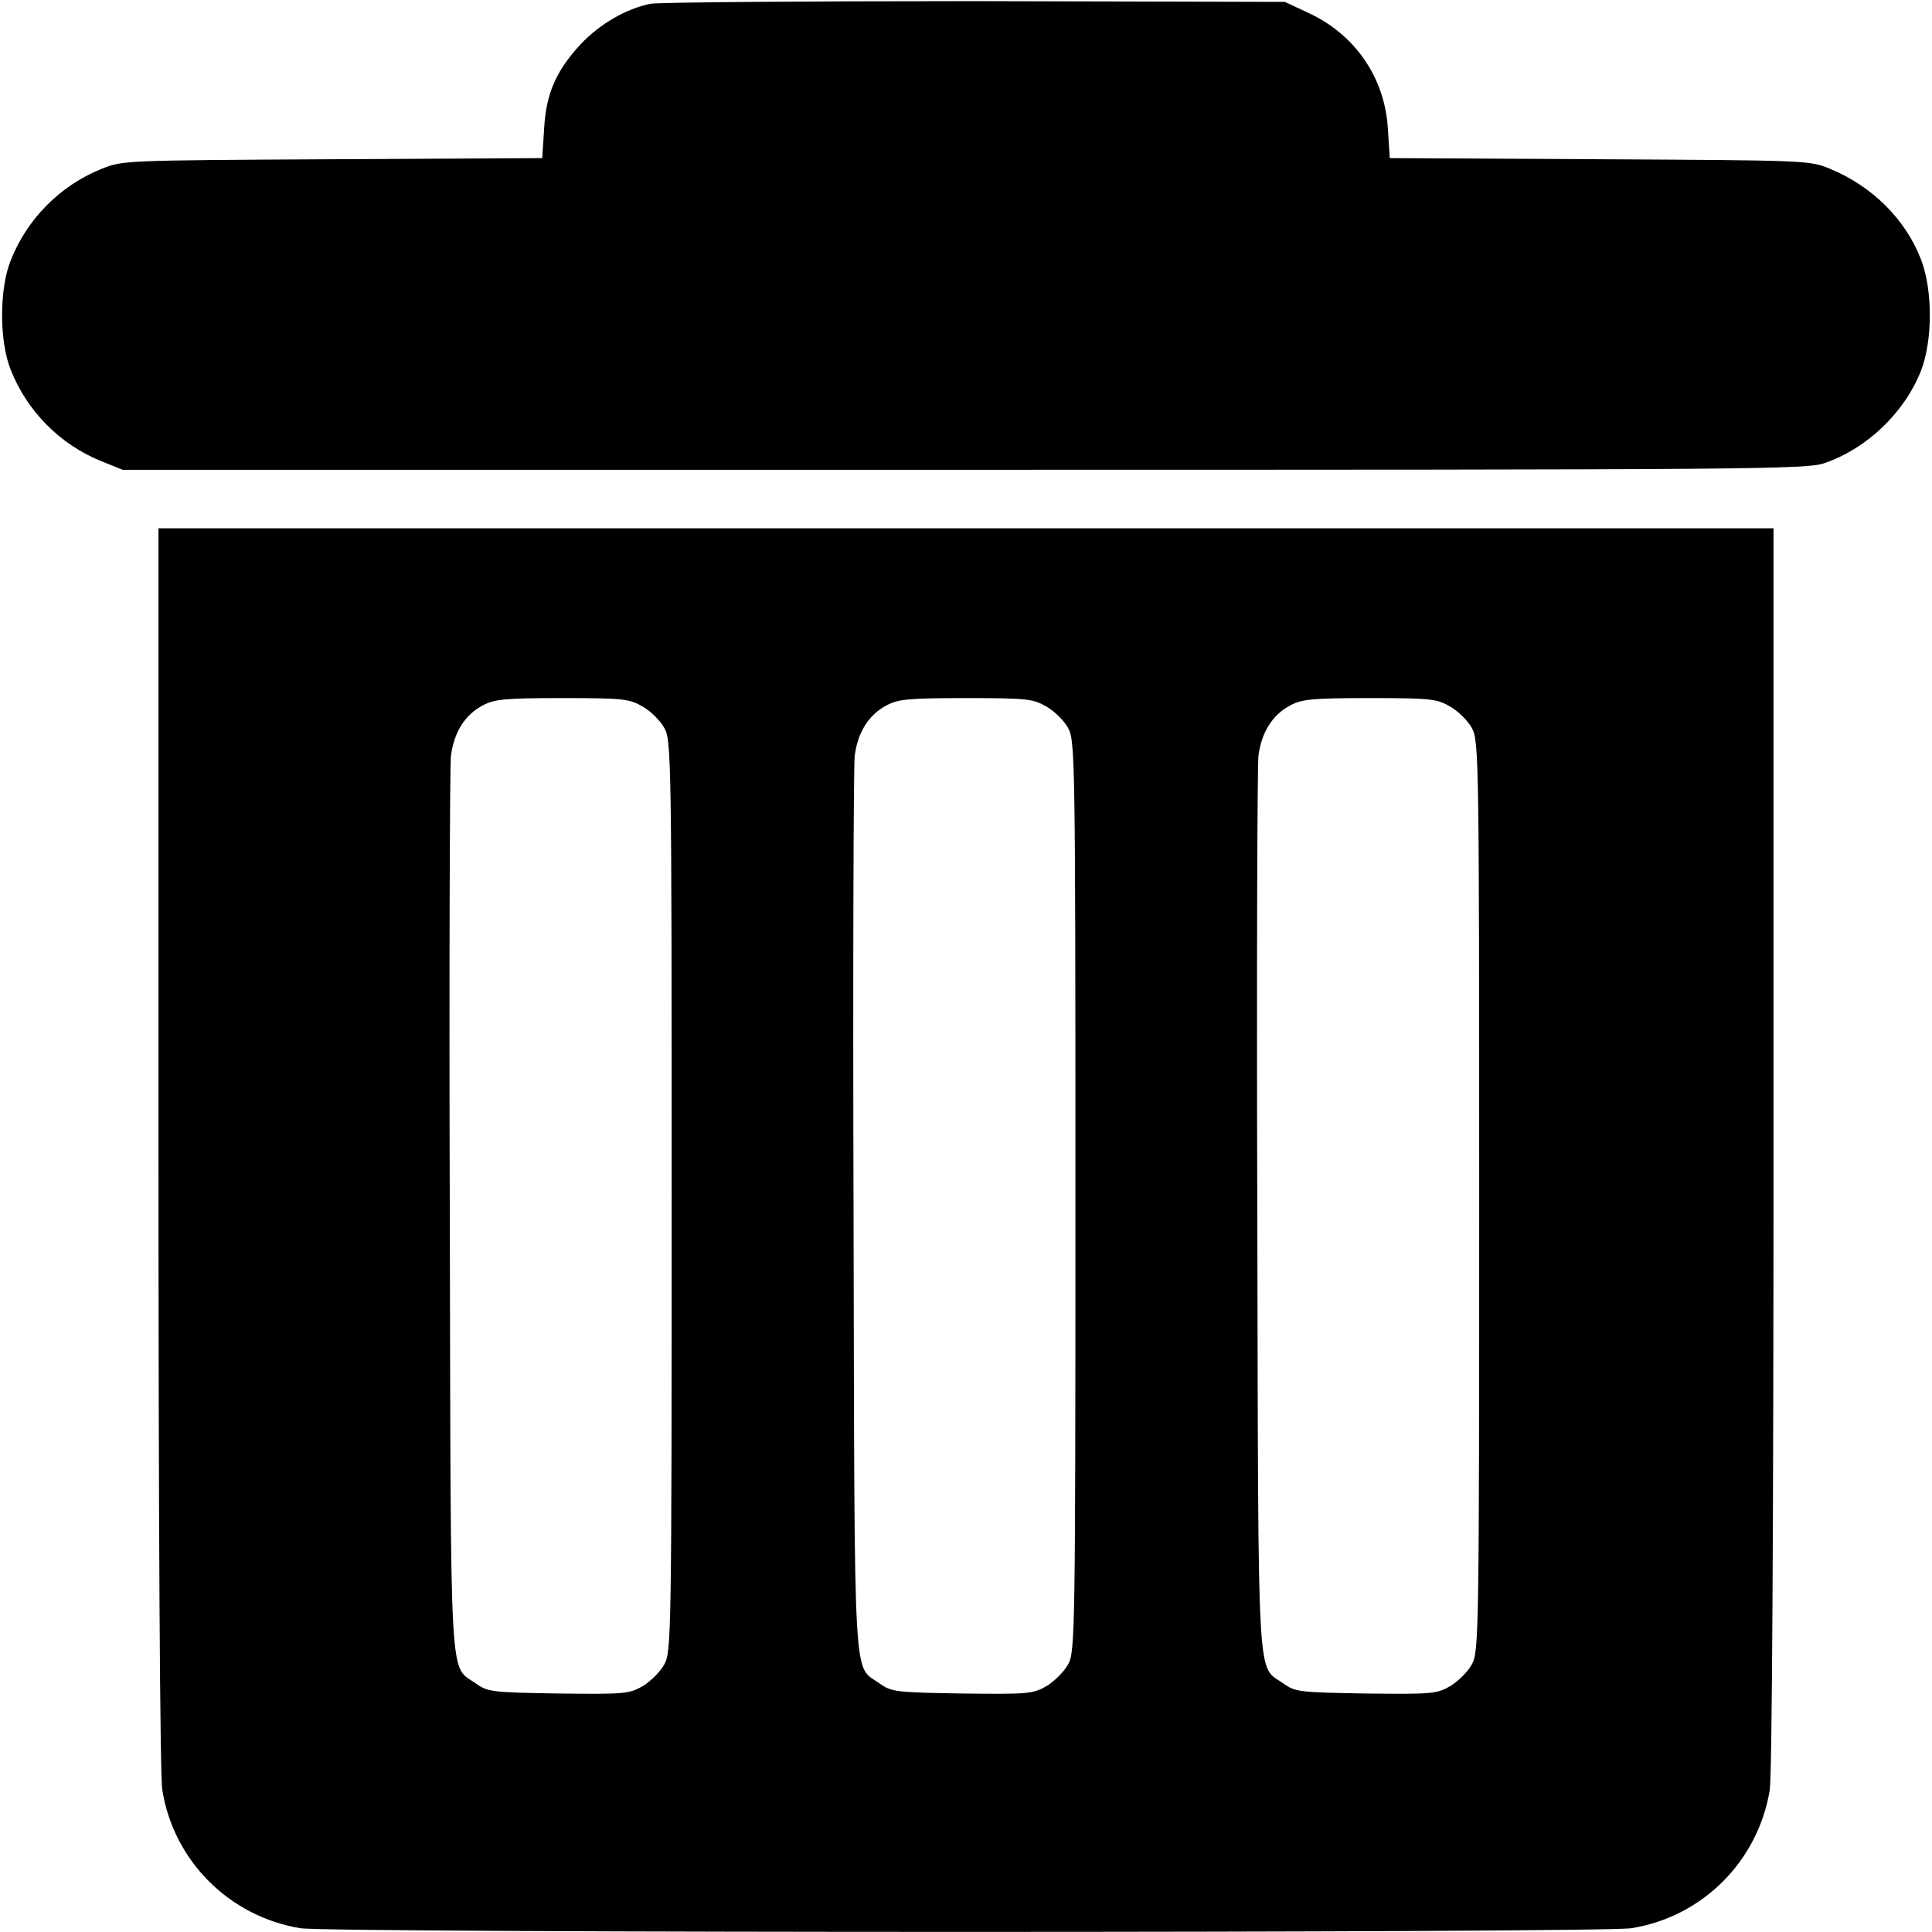
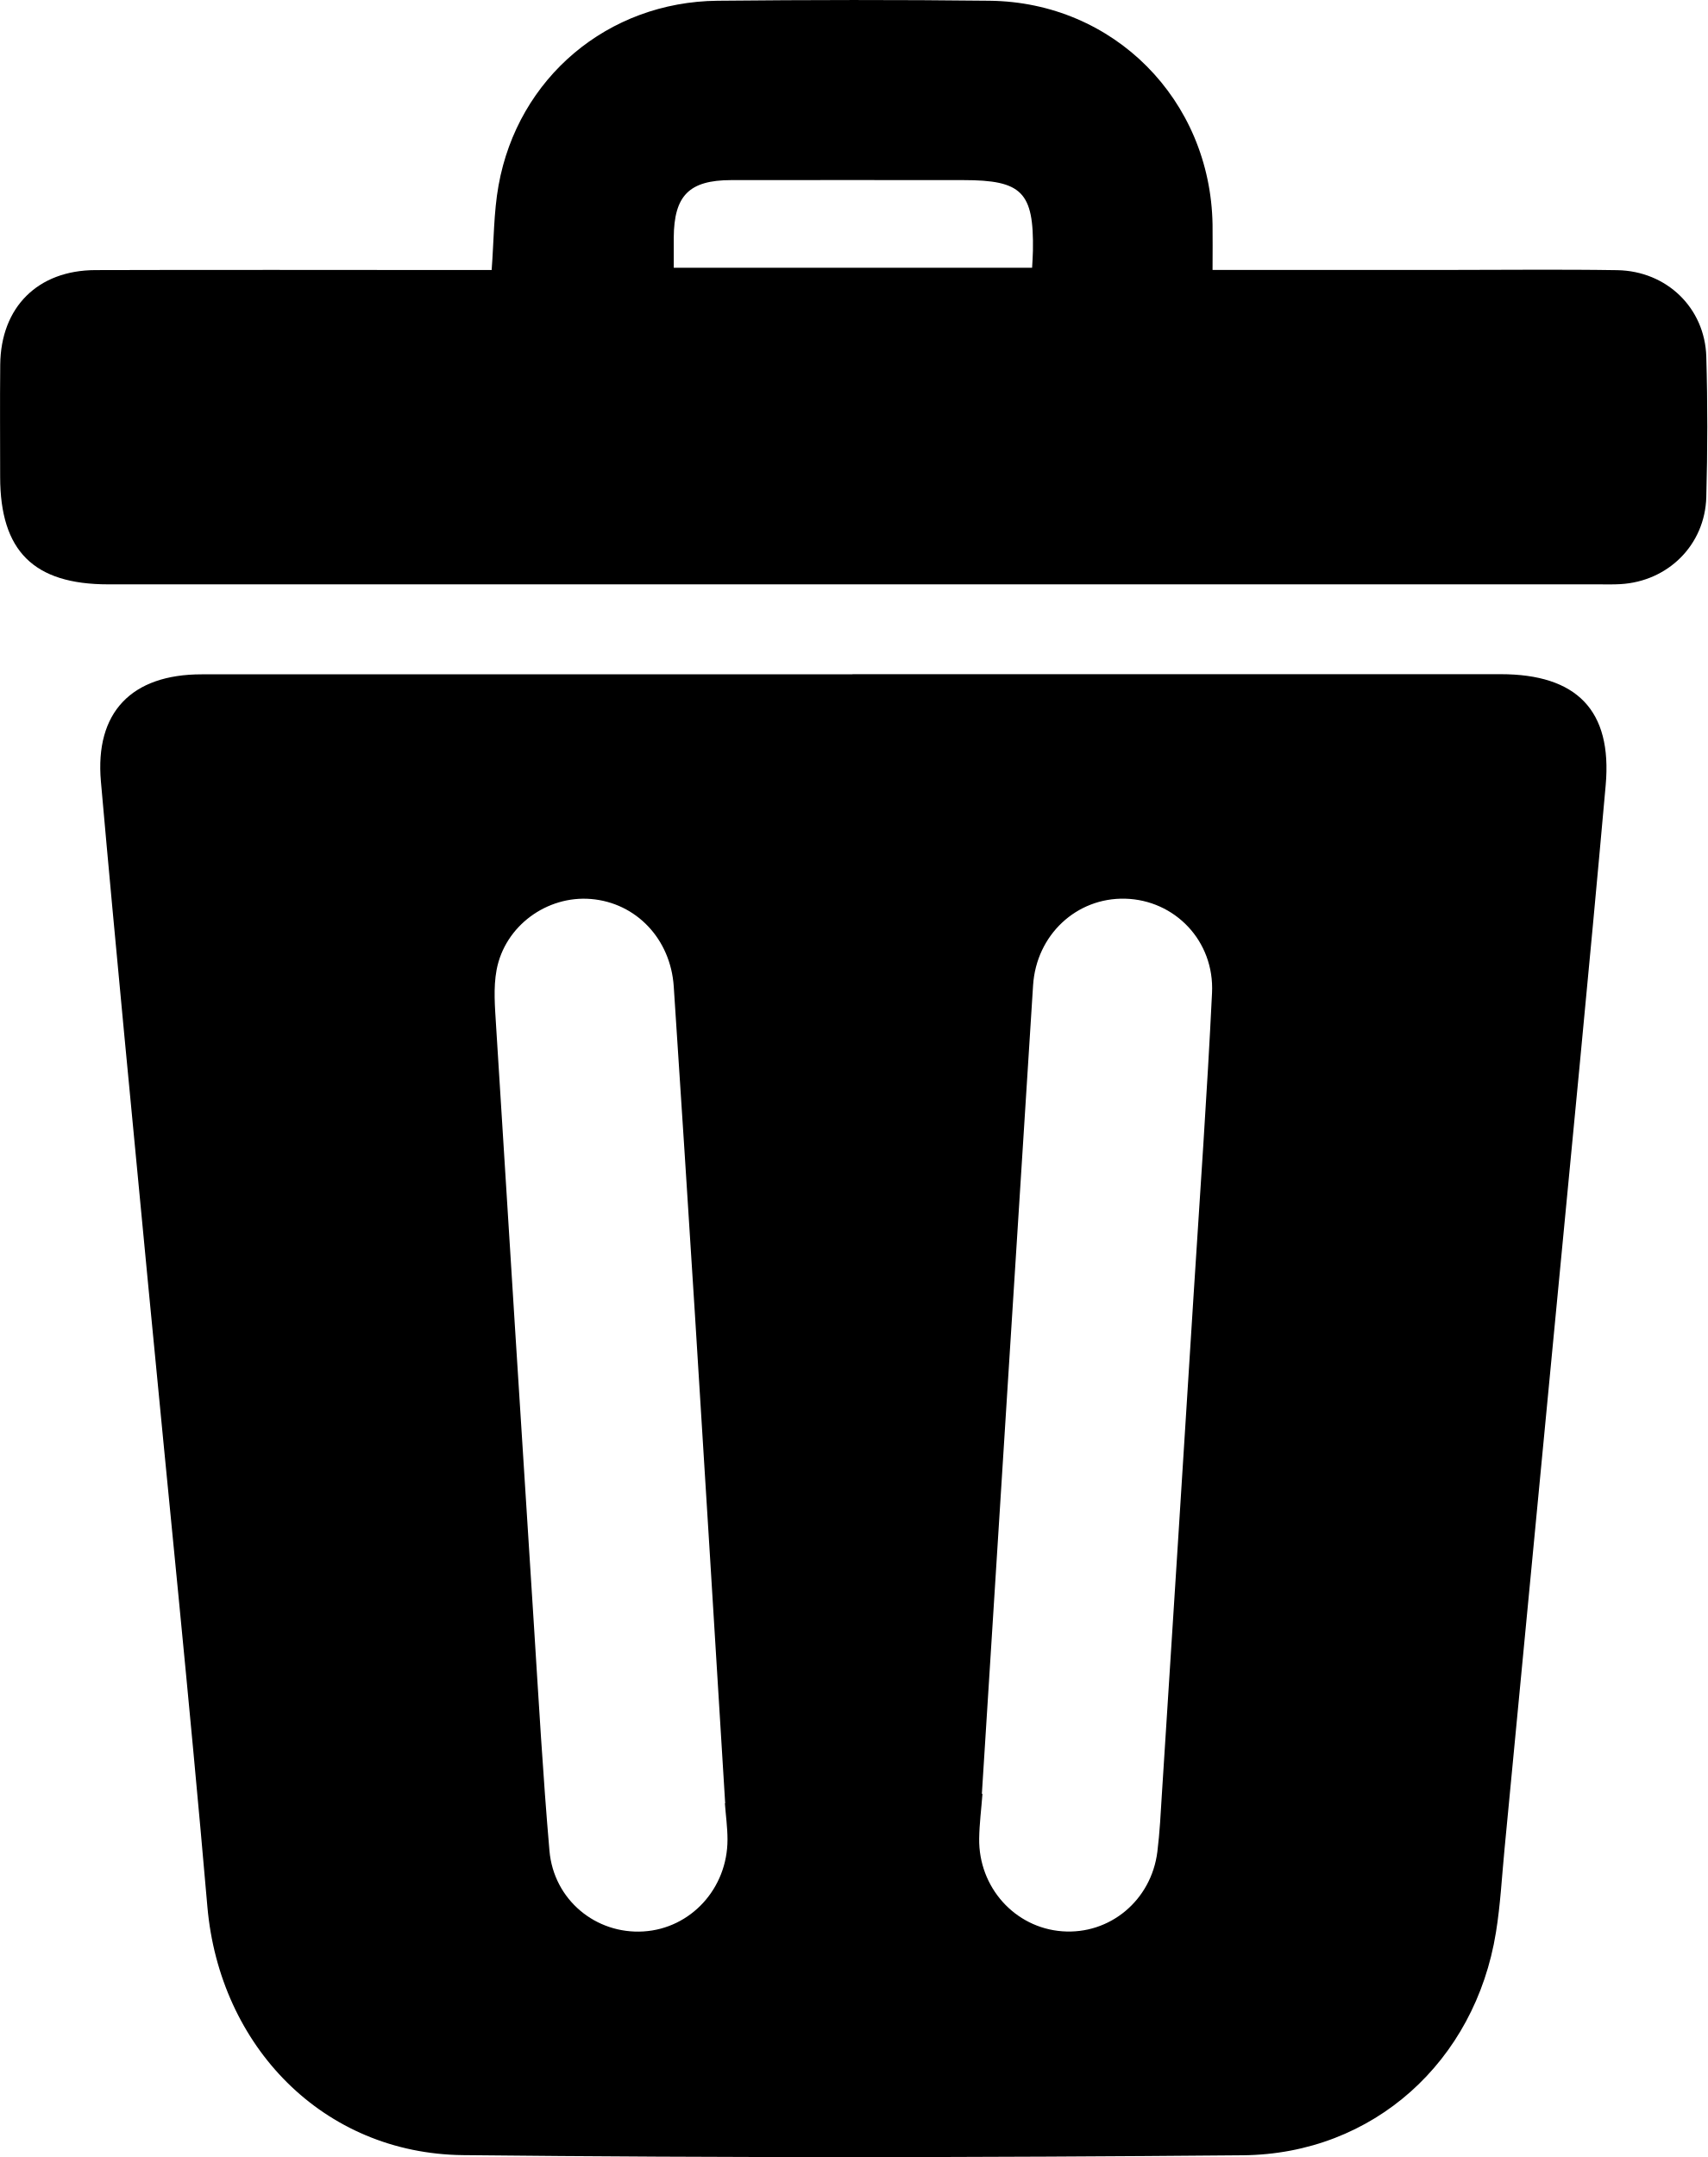
- <svg xmlns="http://www.w3.org/2000/svg" version="1.0" width="512pt" height="512pt" viewBox="0 0 512 512" preserveAspectRatio="xMidYMid meet">
-   <g transform="translate(0,512) scale(0.1,-0.1)" fill="#000000" stroke="none">
-     <path d="M1724 5110 c-65 -13 -135 -54 -185 -107 -65 -70 -92 -131 -97 -224 l-5 -78 -556 -3 c-555 -3 -556 -3 -613 -26 -109 -44 -197 -133 -240 -243 -30 -76 -30 -212 0 -288 43 -110 131 -199 240 -243 l57 -23 2230 0 c2120 0 2233 1 2281 18 113 39 212 135 255 245 31 80 31 214 0 294 -41 107 -130 195 -242 241 -53 22 -63 22 -610 25 l-556 3 -5 78 c-8 135 -87 250 -211 307 l-62 29 -820 2 c-451 0 -839 -3 -861 -7z" />
-     <path d="M420 2078 c0 -997 4 -1666 10 -1701 30 -189 178 -336 366 -367 79 -13 3448 -13 3527 0 189 30 336 178 367 366 6 36 10 695 10 1702 l0 1642 -2140 0 -2140 0 0 -1642z m1284 1169 c21 -12 47 -38 57 -57 18 -33 19 -85 19 -1240 0 -1155 -1 -1207 -19 -1240 -10 -19 -36 -45 -57 -58 -37 -21 -47 -22 -224 -20 -175 3 -187 4 -218 26 -72 52 -67 -44 -70 1247 -2 638 0 1183 3 1212 8 62 37 109 85 134 30 16 58 19 210 19 163 0 178 -2 214 -23z m1070 0 c21 -12 47 -38 57 -57 18 -33 19 -85 19 -1240 0 -1155 -1 -1207 -19 -1240 -10 -19 -36 -45 -57 -58 -37 -21 -47 -22 -224 -20 -175 3 -187 4 -218 26 -72 52 -67 -44 -70 1247 -2 638 0 1183 3 1212 8 62 37 109 85 134 30 16 58 19 210 19 163 0 178 -2 214 -23z m1070 0 c21 -12 47 -38 57 -57 18 -33 19 -85 19 -1240 0 -1155 -1 -1207 -19 -1240 -10 -19 -36 -45 -57 -58 -37 -21 -47 -22 -224 -20 -175 3 -187 4 -218 26 -72 52 -67 -44 -70 1247 -2 638 0 1183 3 1212 8 62 37 109 85 134 30 16 58 19 210 19 163 0 178 -2 214 -23z" />
+ <svg xmlns="http://www.w3.org/2000/svg" id="_Слой_2" data-name="Слой 2" viewBox="0 0 227.72 287.66">
+   <defs>
+     <style>
+       .cls-1 {
+         stroke-width: 0px;
+       }
+     </style>
+   </defs>
+   <g id="_Слой_1-2" data-name="Слой 1">
+     <g>
+       <path class="cls-1" d="M113.71,89.91c28.82,0,57.63,0,86.45,0,10.15,0,14.91,4.81,14.02,14.8-2.23,24.96-4.69,49.89-7.07,74.83-2.13,22.34-4.28,44.67-6.42,67.01-.36,3.72-.55,7.47-1.15,11.16-2.77,17.19-16.34,29.56-33.75,29.72-34.68.31-69.36.35-104.03-.02-18.65-.2-32.48-14.51-34.1-33.16-2.39-27.57-5.24-55.1-7.87-82.64-2.14-22.46-4.34-44.92-6.33-67.39-.82-9.24,4.1-14.29,13.43-14.29,28.94-.01,57.88,0,86.82,0ZM130.98,239.23s.05,0,.07,0c-.15,1.99-.41,3.97-.44,5.96-.09,6.52,4.77,11.9,11.08,12.37,6.34.47,11.88-4.12,12.69-10.62.32-2.59.45-5.21.61-7.82,1.42-22.13,2.83-44.27,4.22-66.4.85-13.43,1.81-26.86,2.46-40.3.34-6.94-4.97-12.4-11.59-12.57-6.49-.16-11.85,4.83-12.28,11.56-2.29,35.94-4.56,71.88-6.83,107.82ZM96.69,240.49s.03,0,.04,0c-1.34-21.76-2.67-43.53-4.04-65.29-.91-14.55-1.87-29.1-2.82-43.64-.42-6.34-5.01-11.17-11.05-11.67-5.85-.48-11.47,3.57-12.58,9.45-.45,2.4-.22,4.96-.07,7.44,1.65,26.61,3.34,53.22,5.04,79.83.64,10.07,1.21,20.15,2.08,30.2.57,6.56,6.19,11.16,12.54,10.77,6.3-.39,11.21-5.72,11.21-12.25,0-1.62-.23-3.23-.35-4.85Z" />
+       <path class="cls-1" d="M161.75,36c10.71,0,20.92,0,31.14,0,7.61,0,15.22-.09,22.83.03,6.59.11,11.69,5.03,11.88,11.54.18,6.23.17,12.48,0,18.71-.17,6.38-5.09,11.25-11.44,11.62-.99.06-2,.03-2.99.03-66.24,0-132.49,0-198.73,0-9.95,0-14.41-4.44-14.42-14.33,0-4.99-.04-9.98.01-14.97.08-7.67,5-12.59,12.71-12.61,16.22-.05,32.44-.01,48.65-.01,1.35,0,2.71,0,4.19,0,.3-3.93.27-7.67.92-11.28C69.08,10.36,81.08.25,95.7.1c12.1-.12,24.2-.14,36.3,0,16.58.19,29.46,13.21,29.74,29.84.03,1.85,0,3.71,0,6.06ZM89.87,35.71h47.8c.04-.82.1-1.55.11-2.27.13-7.81-1.45-9.42-9.26-9.42-10.33,0-20.67-.02-31,0-5.6.01-7.61,2.06-7.65,7.66,0,1.24,0,2.48,0,4.02Z" />
+     </g>
  </g>
</svg>
